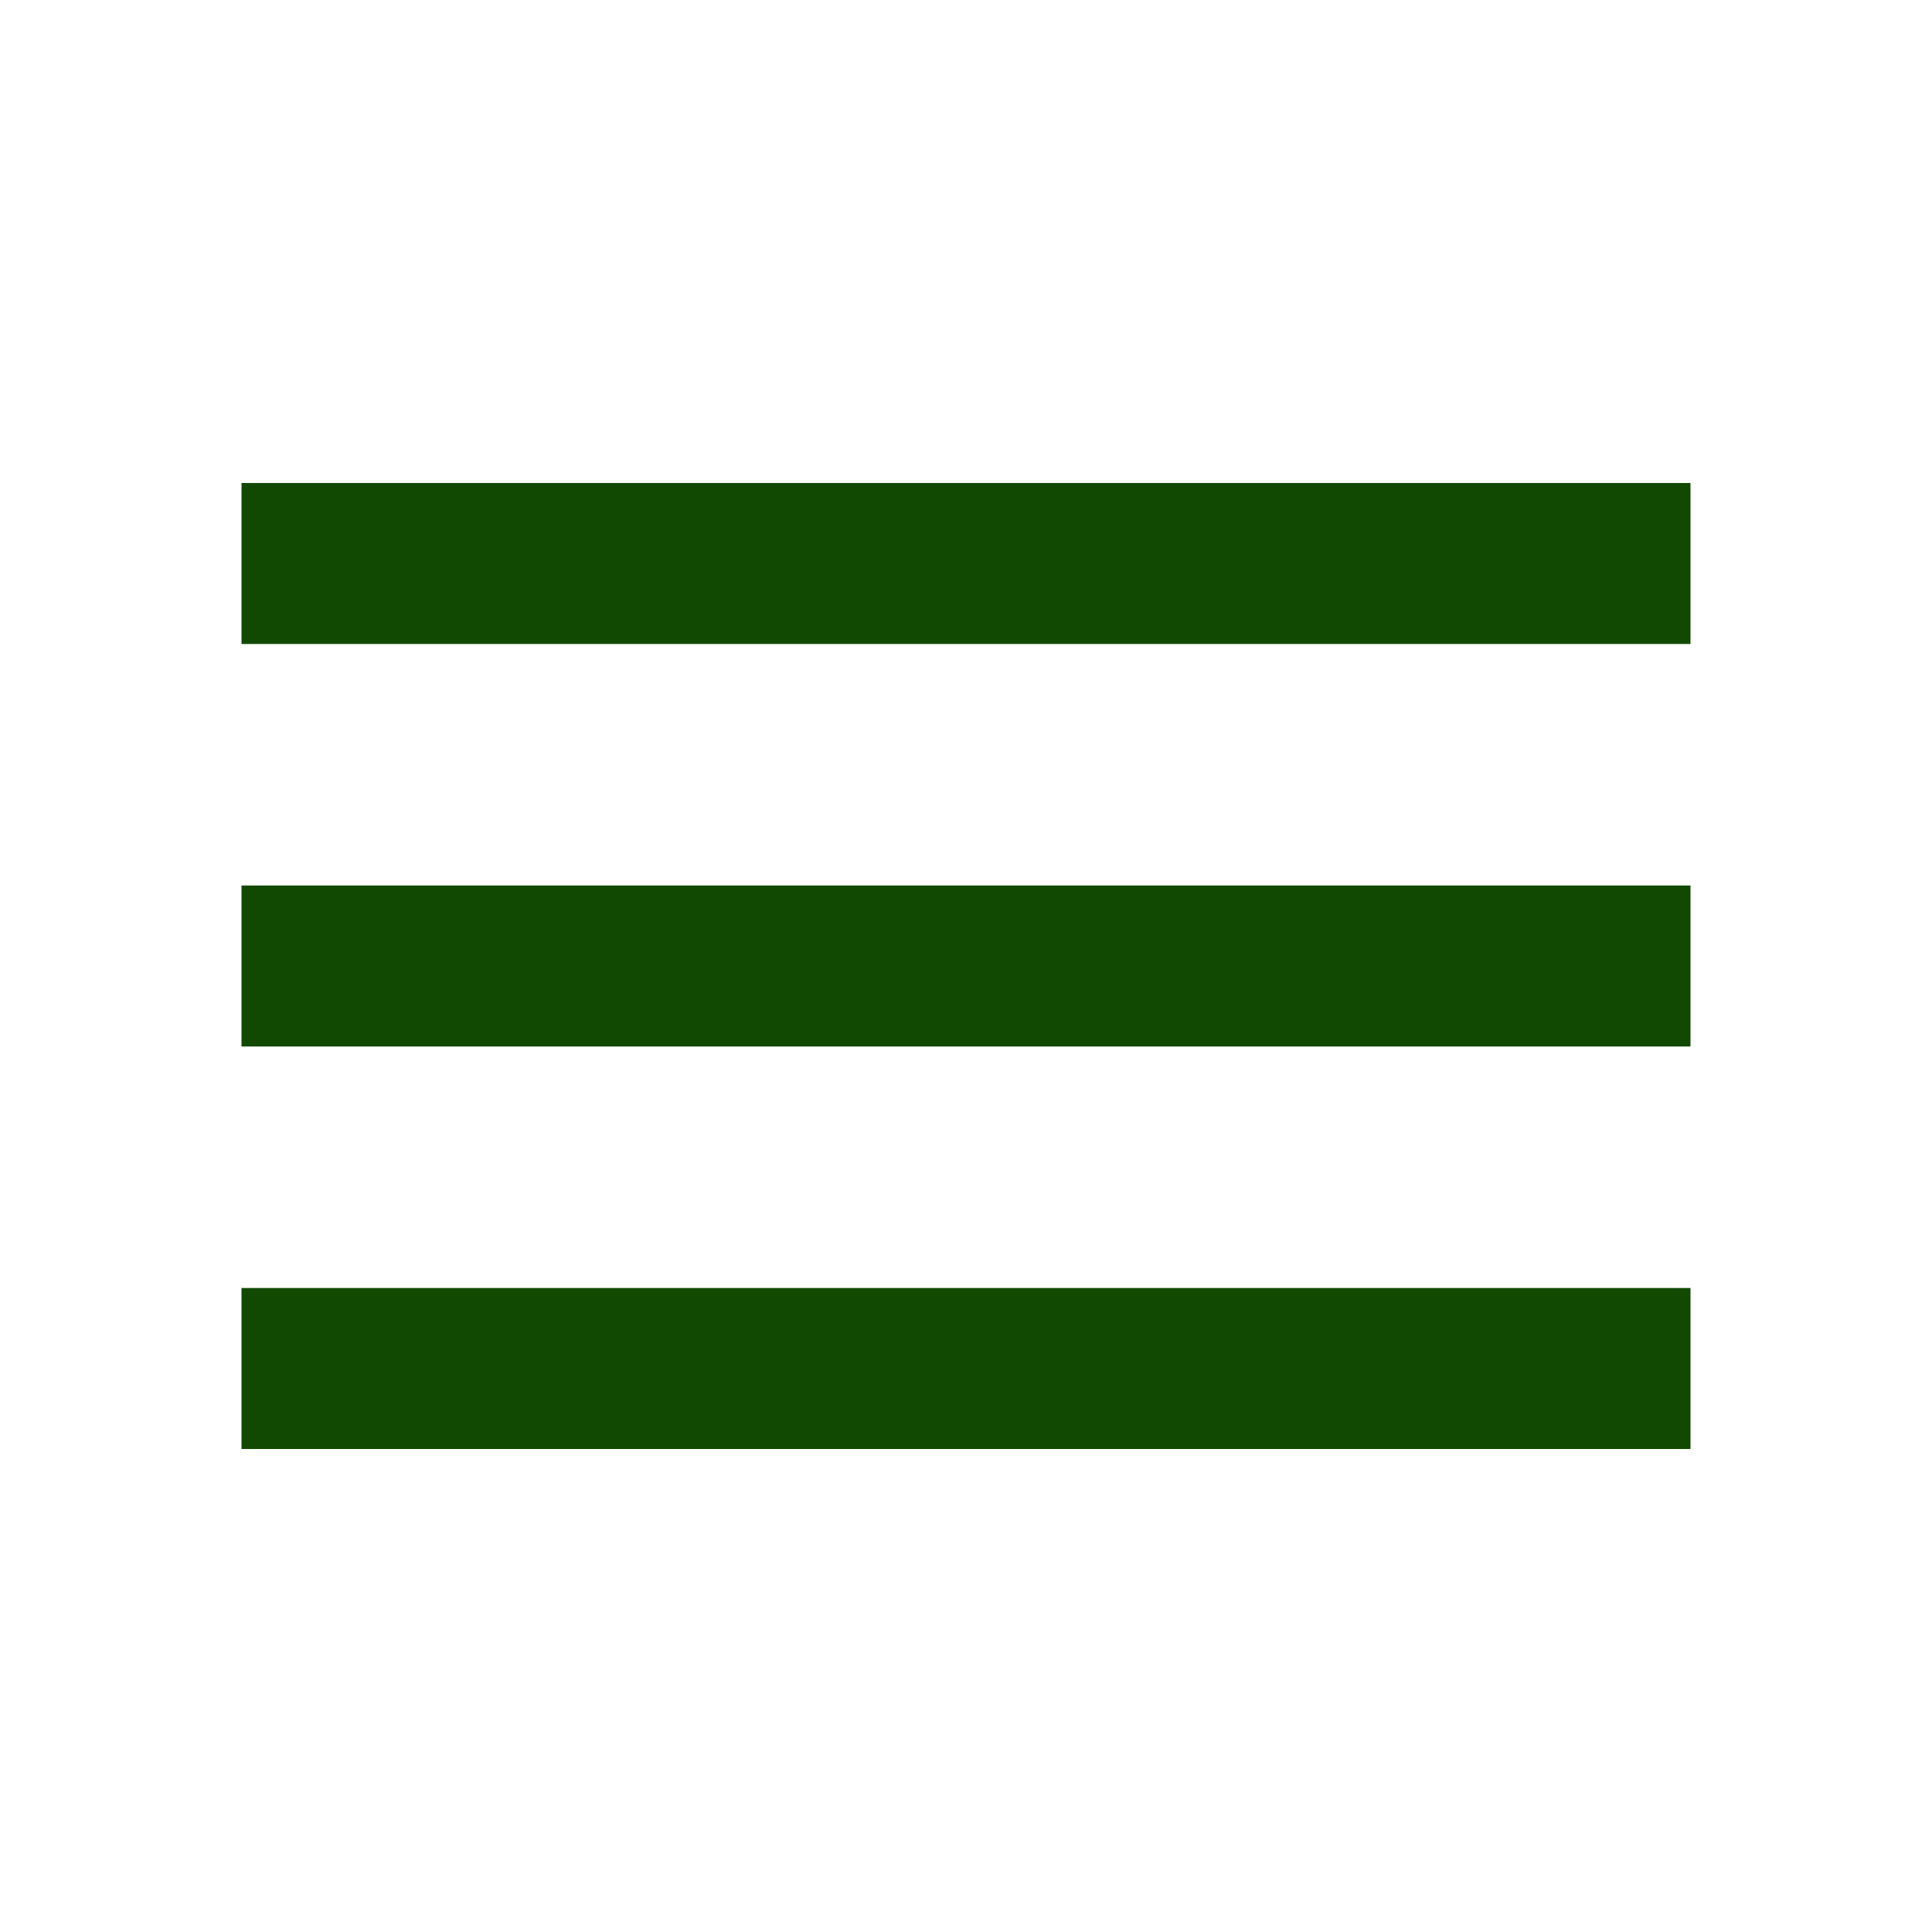
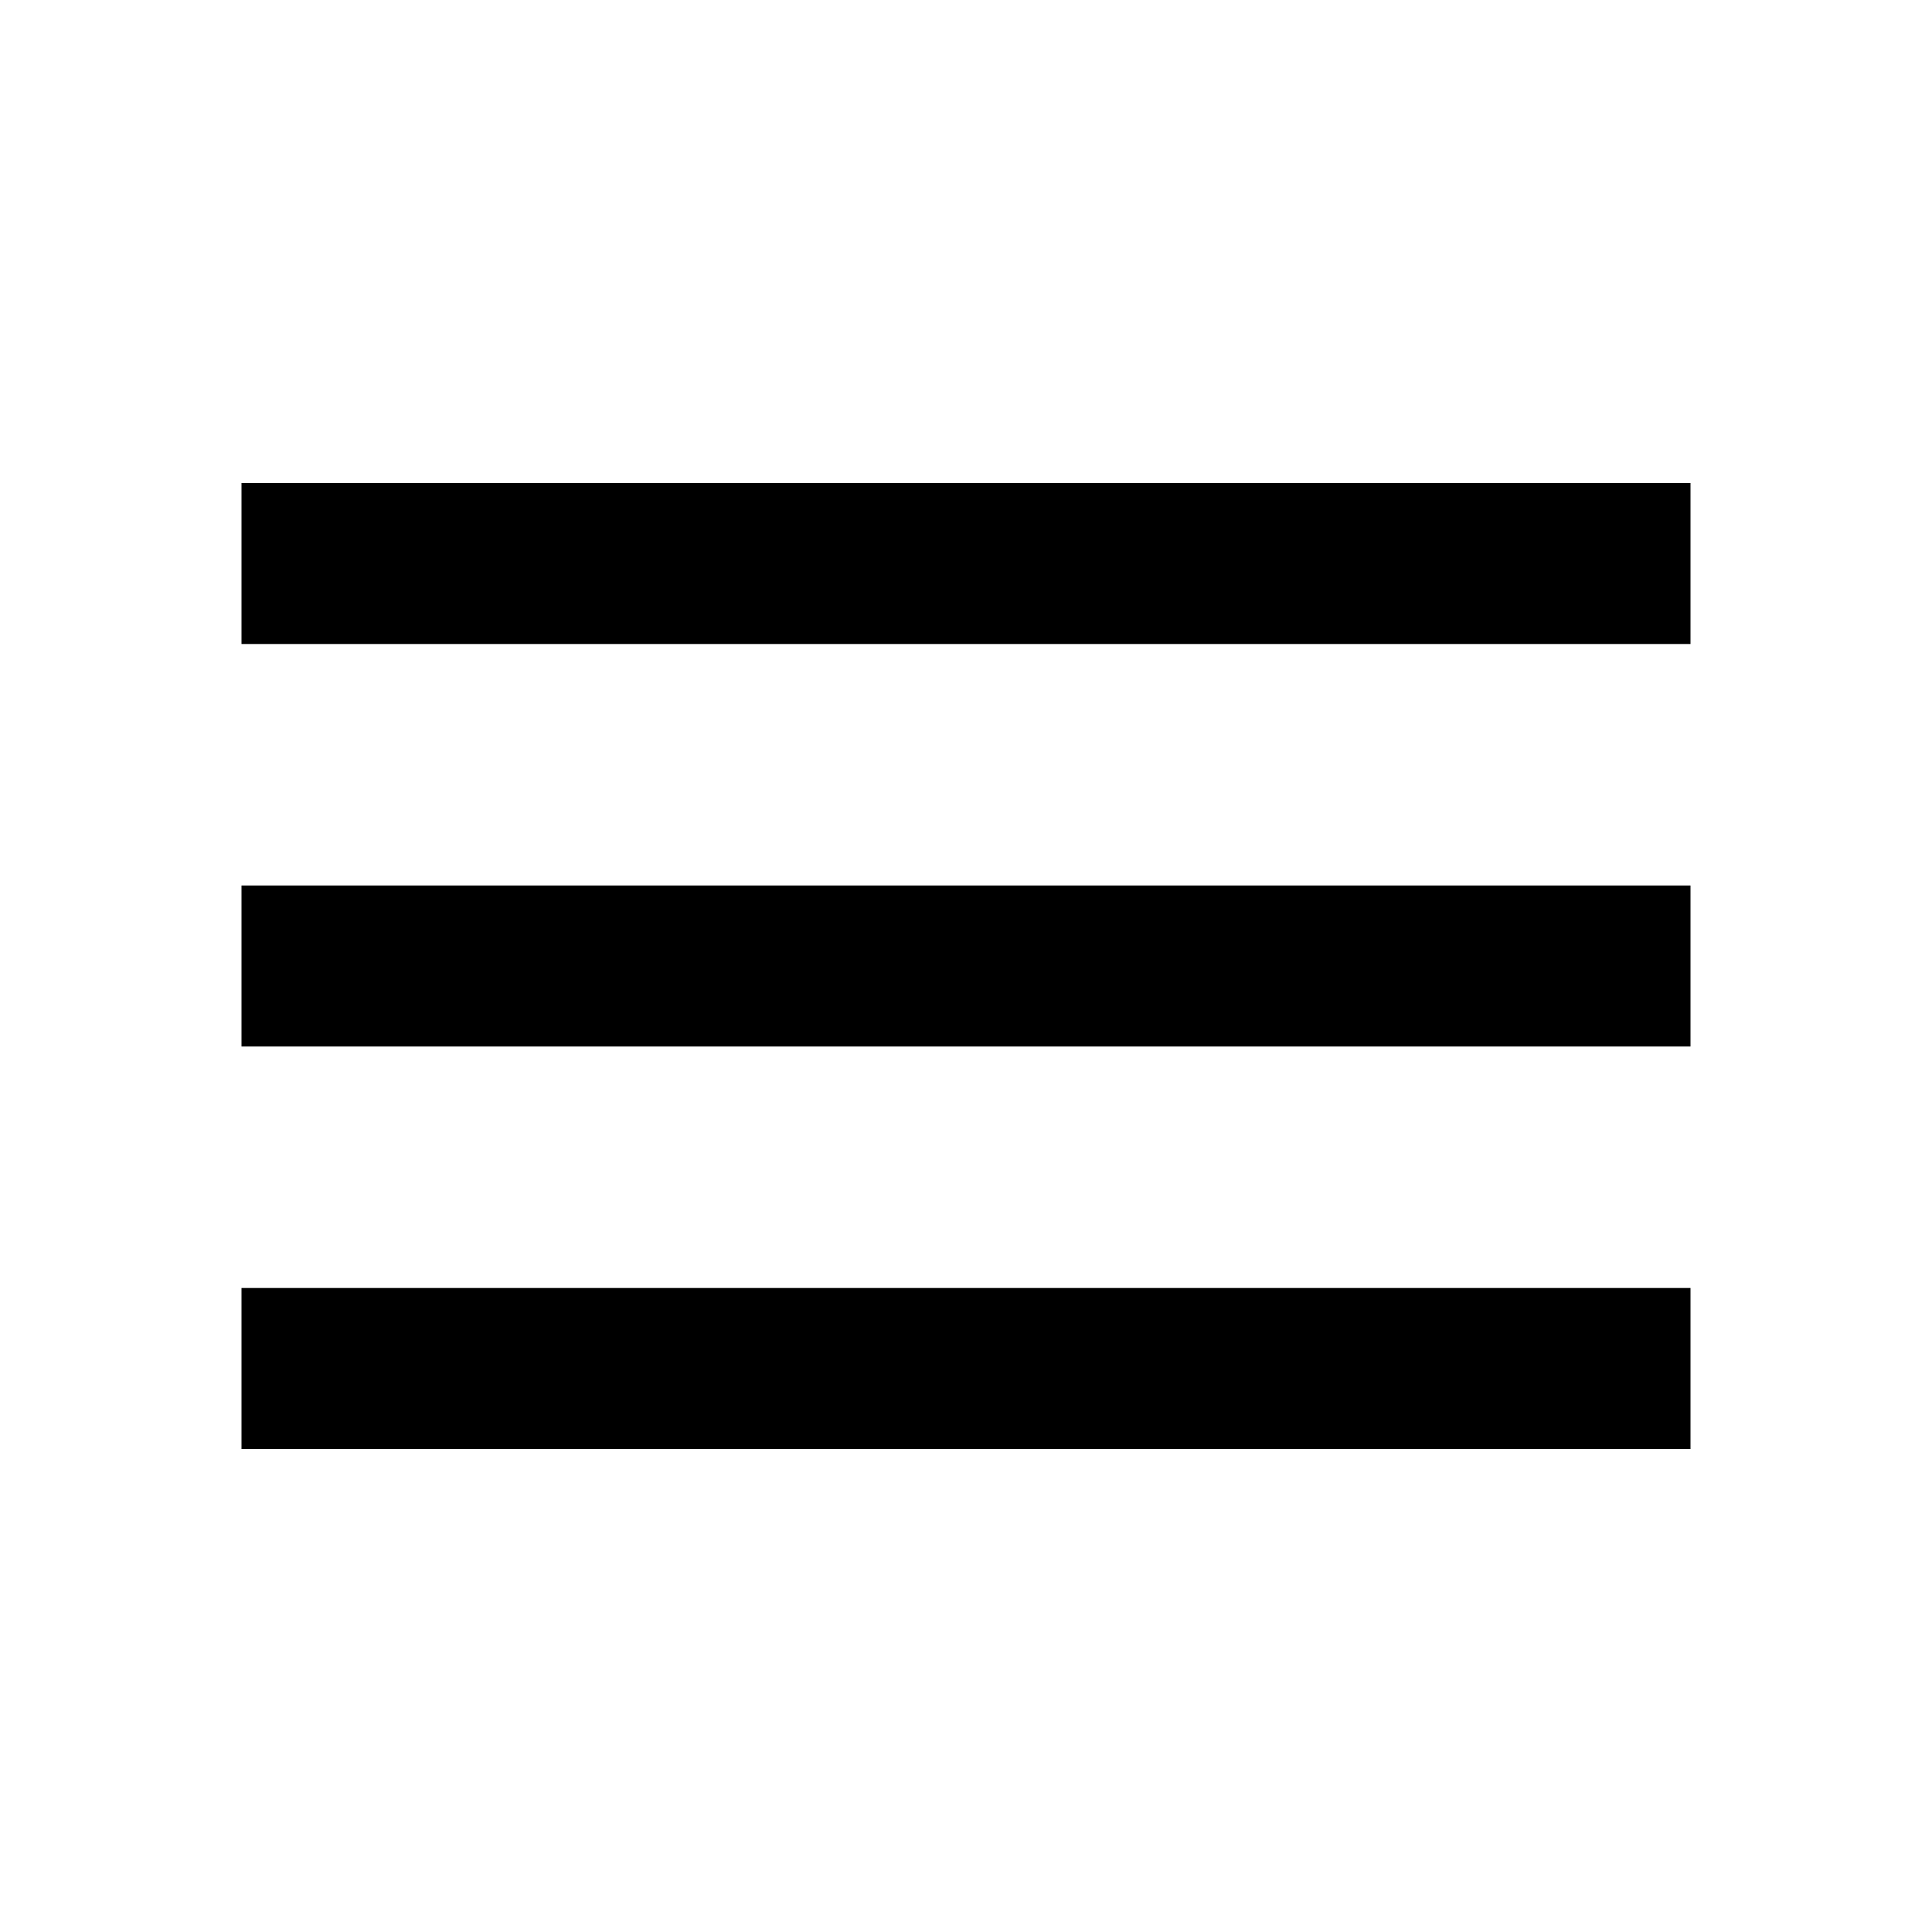
<svg xmlns="http://www.w3.org/2000/svg" width="24" height="24" viewBox="0 0 24 24">
  <path d="M0 0h24v24H0z" fill="none" />
-   <path fill="#114903" d="M3 18h18v-2H3v2zm0-5h18v-2H3v2zm0-7v2h18V6H3z" />
+   <path fill="#000" d="M3 18h18v-2H3v2zm0-5h18v-2H3v2zm0-7v2h18V6H3z" />
</svg>
